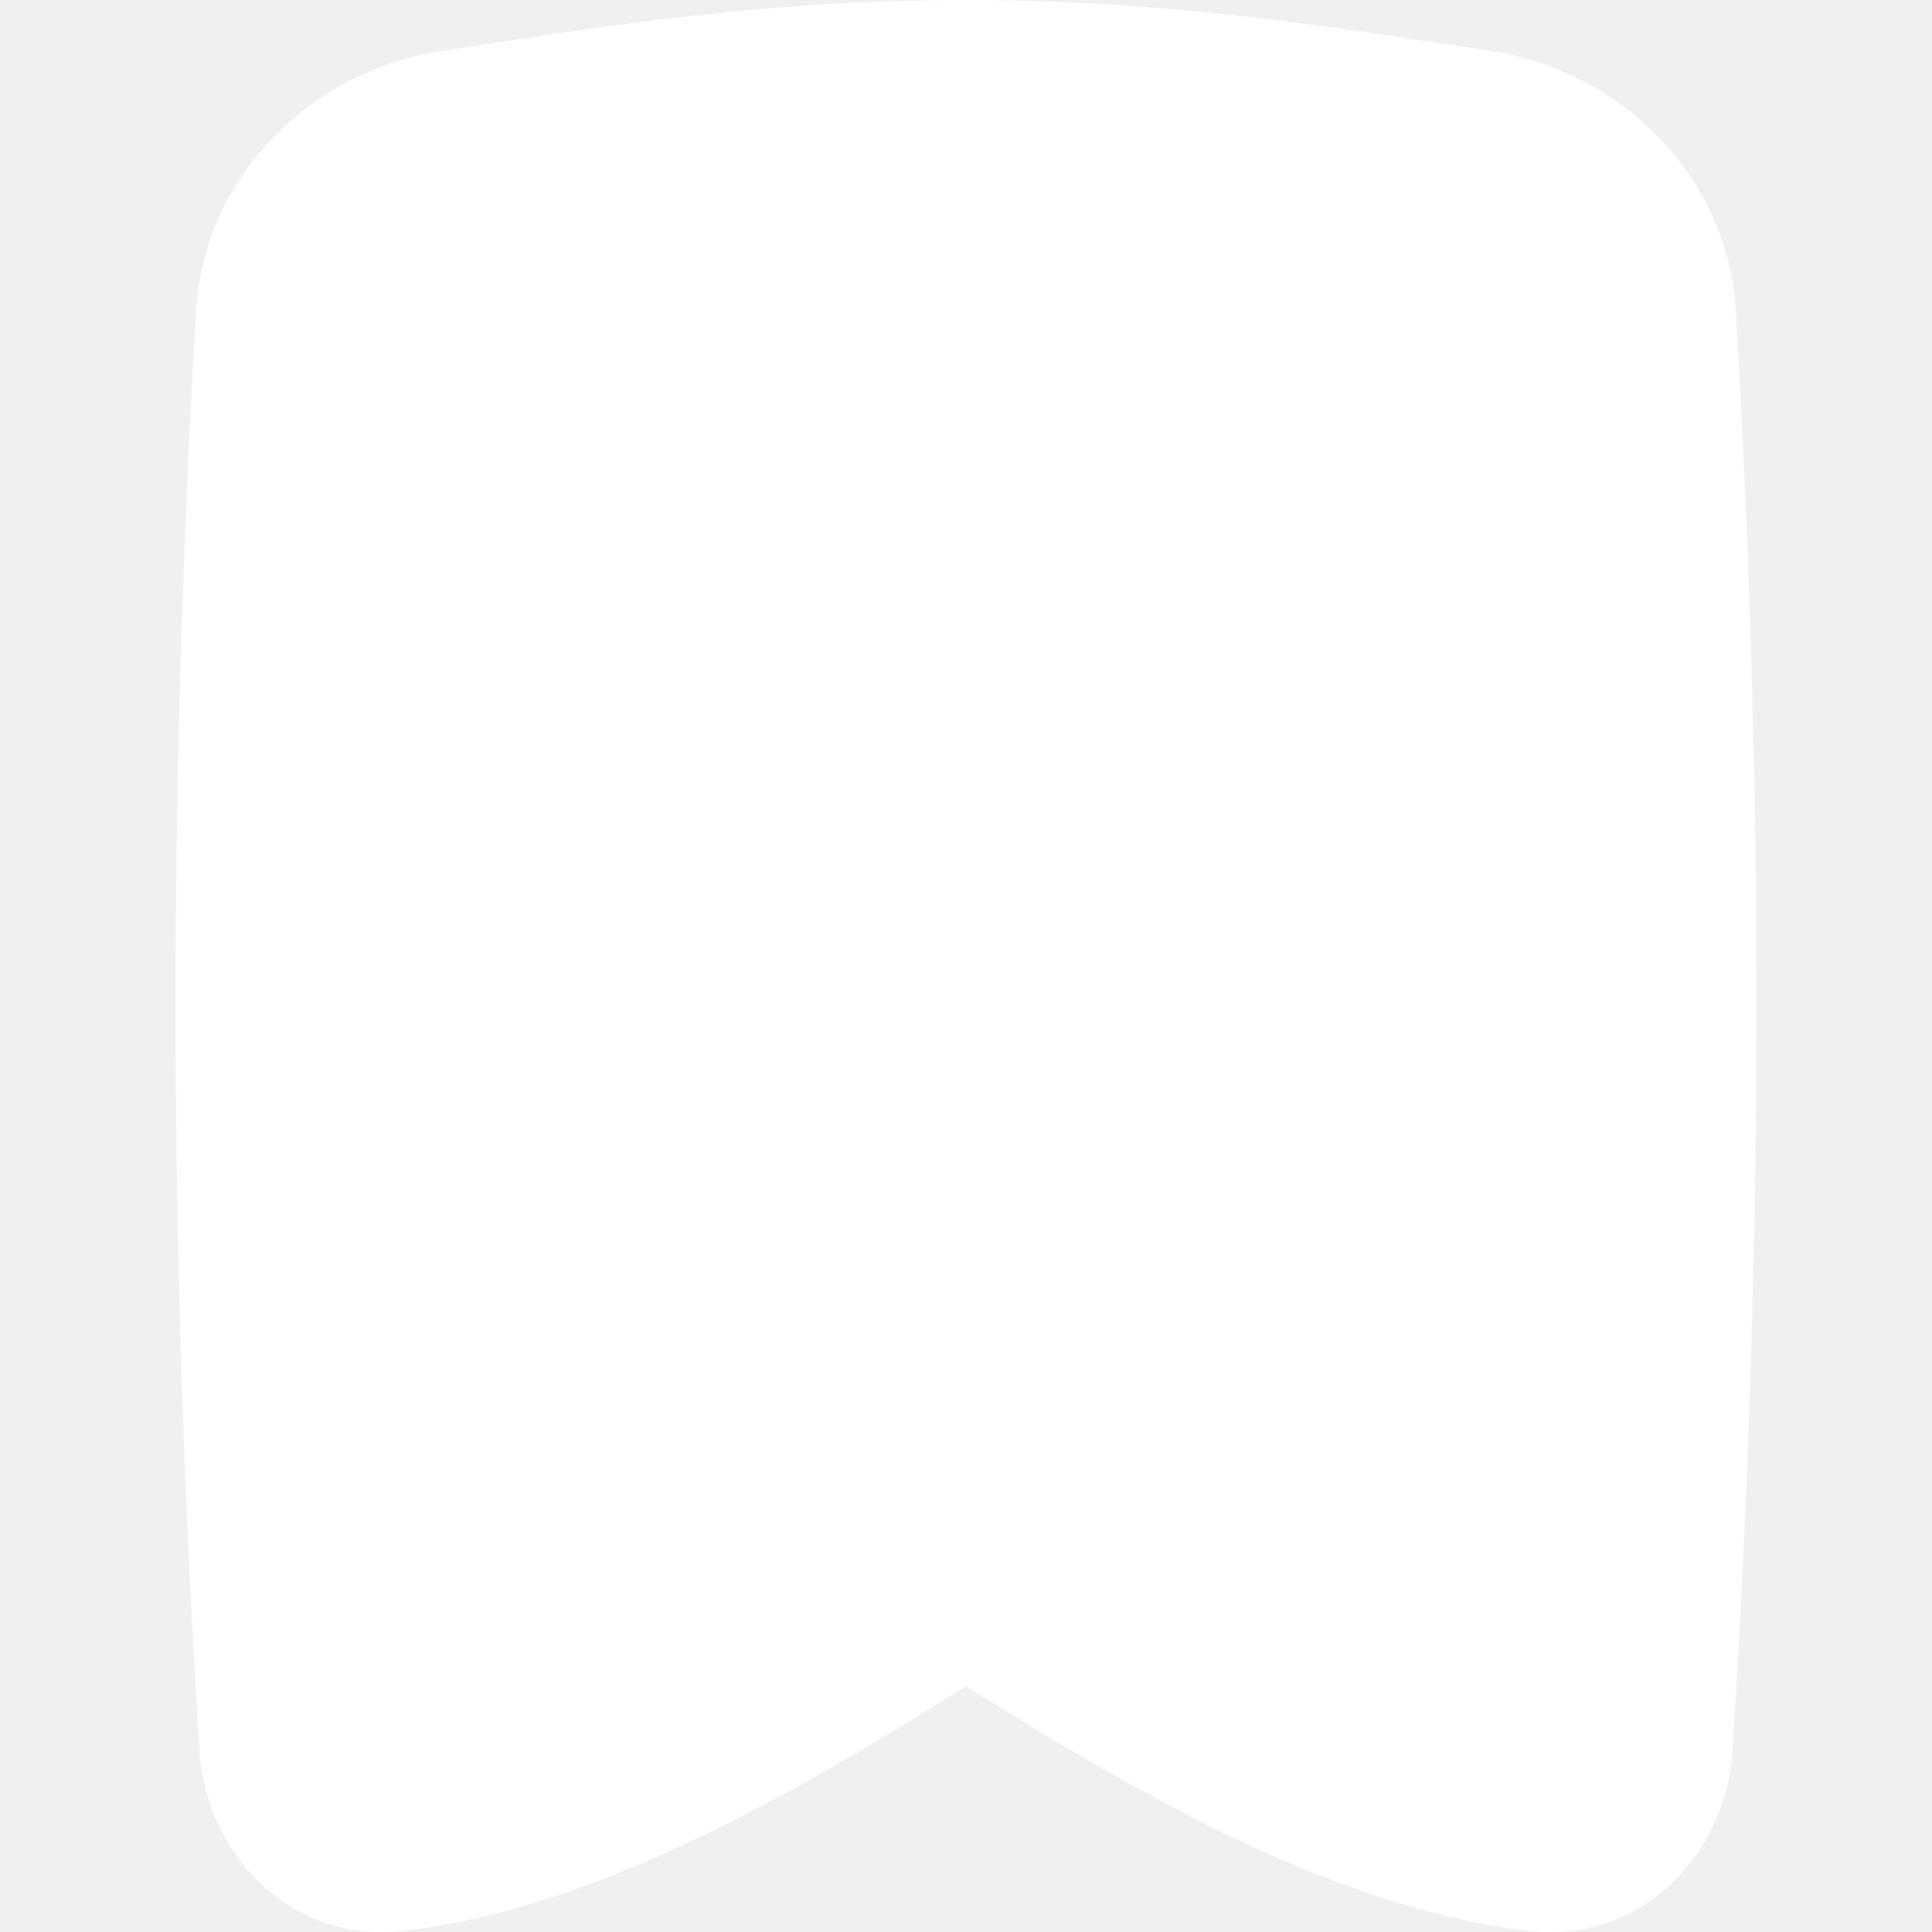
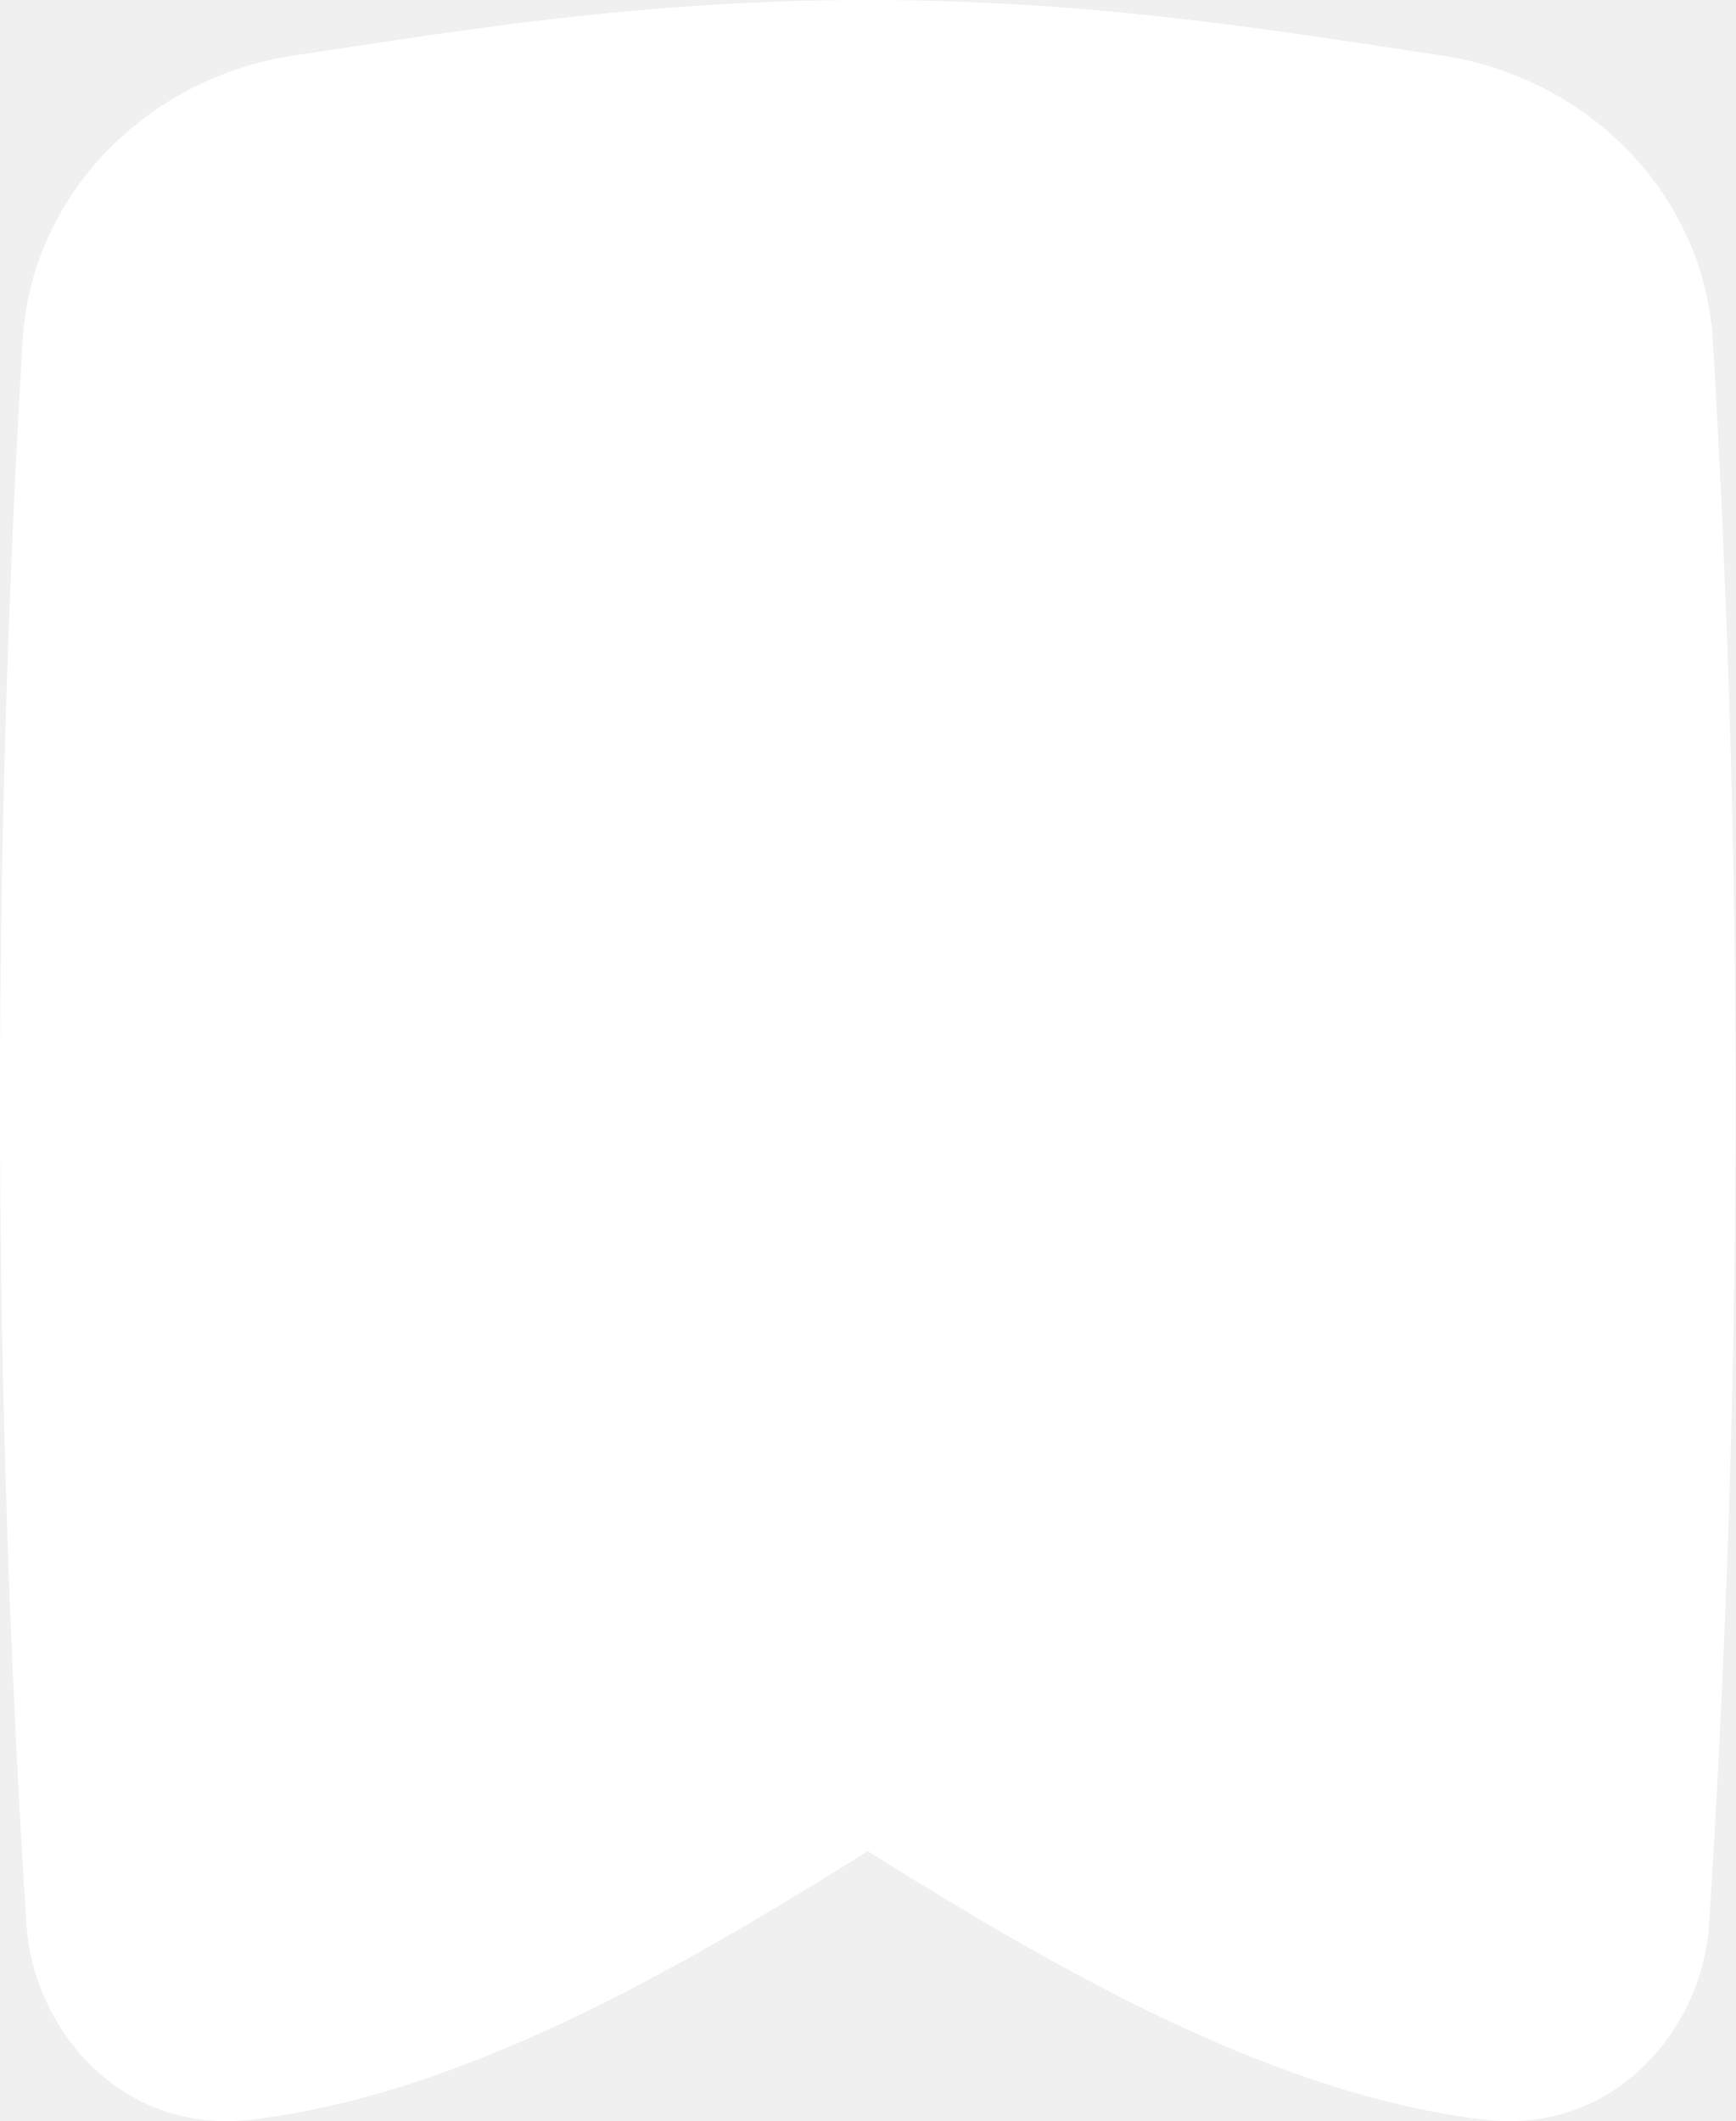
- <svg xmlns="http://www.w3.org/2000/svg" width="22" height="22" viewBox="0 0 22 22" fill="none">
-   <g clip-path="url(#clip0_22_866)">
-     <path fill-rule="evenodd" clip-rule="evenodd" d="M11 0C8.821 0 7.03 0.274 5.353 0.53L5.04 0.577C3.521 0.808 2.323 2.022 2.234 3.537C1.909 9.078 1.922 14.402 2.274 19.962C2.342 21.034 3.248 22.151 4.618 21.985C6.76 21.724 8.929 20.499 11 19.201C13.071 20.499 15.24 21.724 17.382 21.985C18.752 22.151 19.658 21.034 19.726 19.962C20.078 14.402 20.091 9.078 19.765 3.537C19.677 2.022 18.479 0.808 16.96 0.577L16.647 0.53C14.97 0.274 13.179 0 11 0Z" fill="white" />
-   </g>
-   <defs>
-     <clipPath id="clip0_22_866">
-       <rect width="22" height="22" fill="white" />
-     </clipPath>
-   </defs>
+ <svg xmlns="http://www.w3.org/2000/svg" width="18" height="22" viewBox="0 0 18 22" fill="none">
+   <path fill-rule="evenodd" clip-rule="evenodd" d="M9 0C6.821 0 5.03 0.274 3.353 0.53L3.04 0.577C1.521 0.808 0.323 2.022 0.234 3.537C-0.091 9.078 -0.078 14.402 0.274 19.962C0.342 21.034 1.248 22.151 2.618 21.985C4.76 21.724 6.929 20.499 9 19.201C11.071 20.499 13.24 21.724 15.382 21.985C16.752 22.151 17.658 21.034 17.726 19.962C18.078 14.402 18.091 9.078 17.765 3.537C17.677 2.022 16.479 0.808 14.96 0.577L14.647 0.53C12.97 0.274 11.179 0 9 0Z" fill="white" />
</svg>
